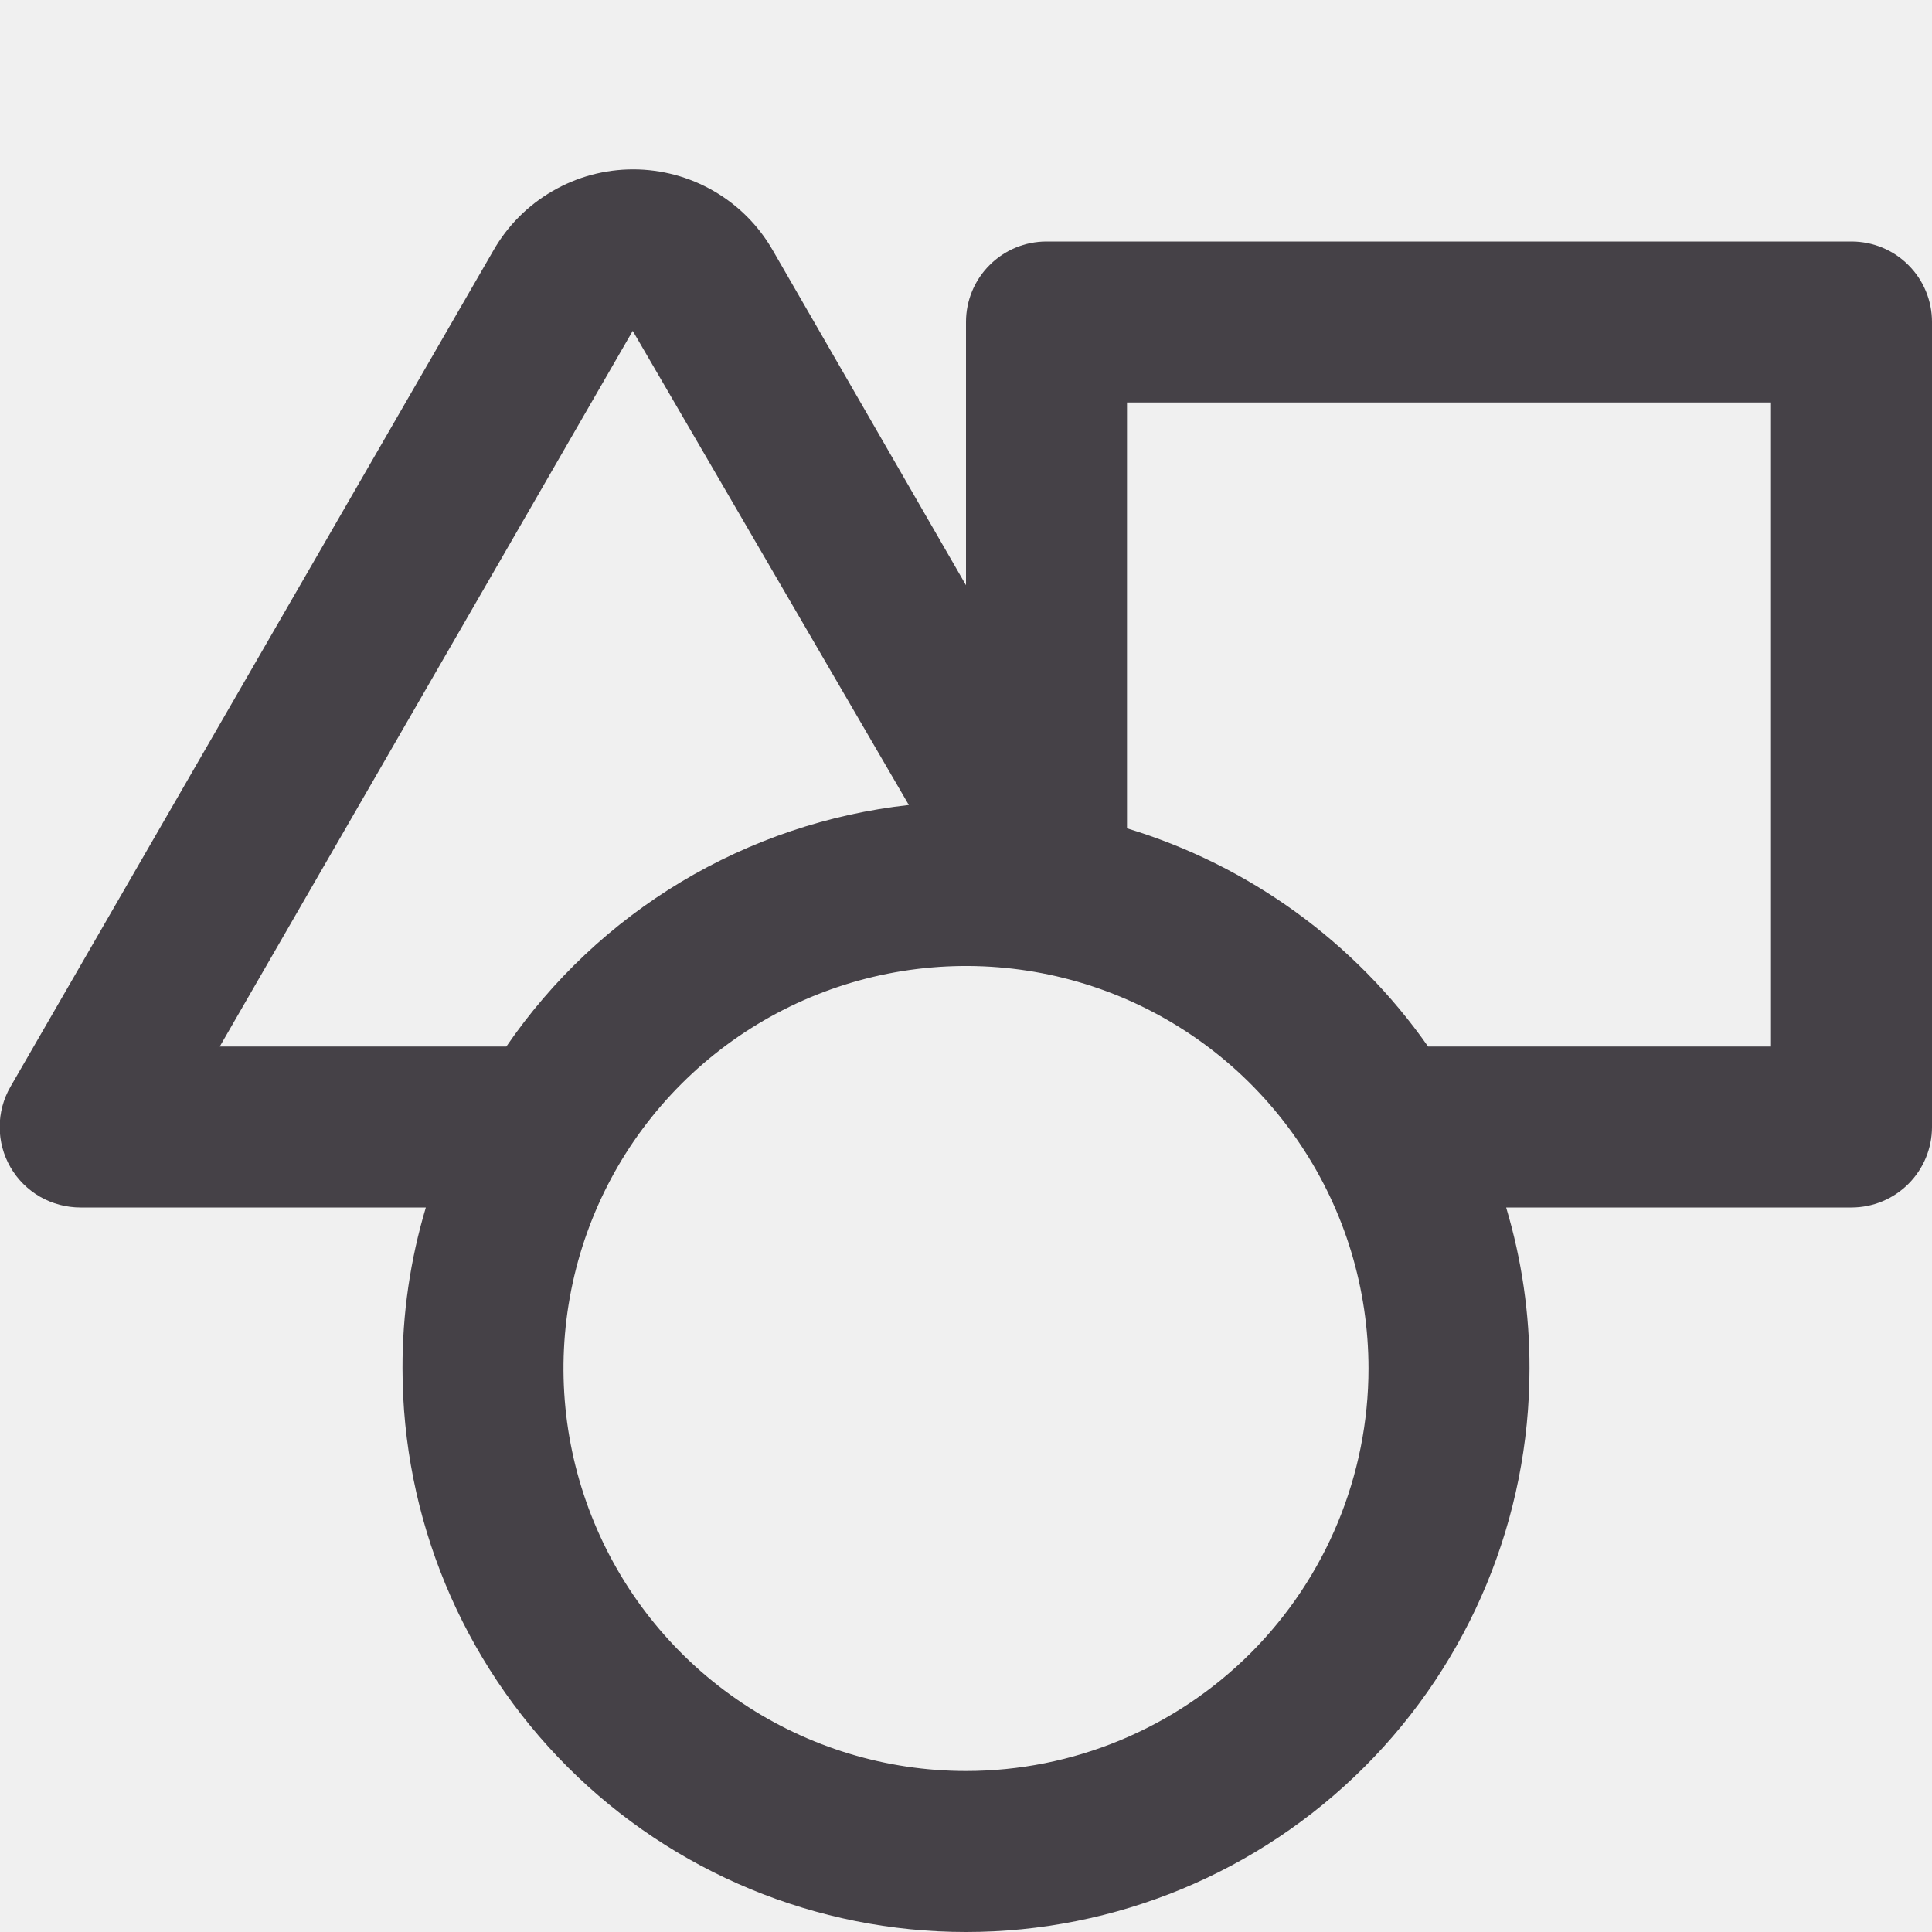
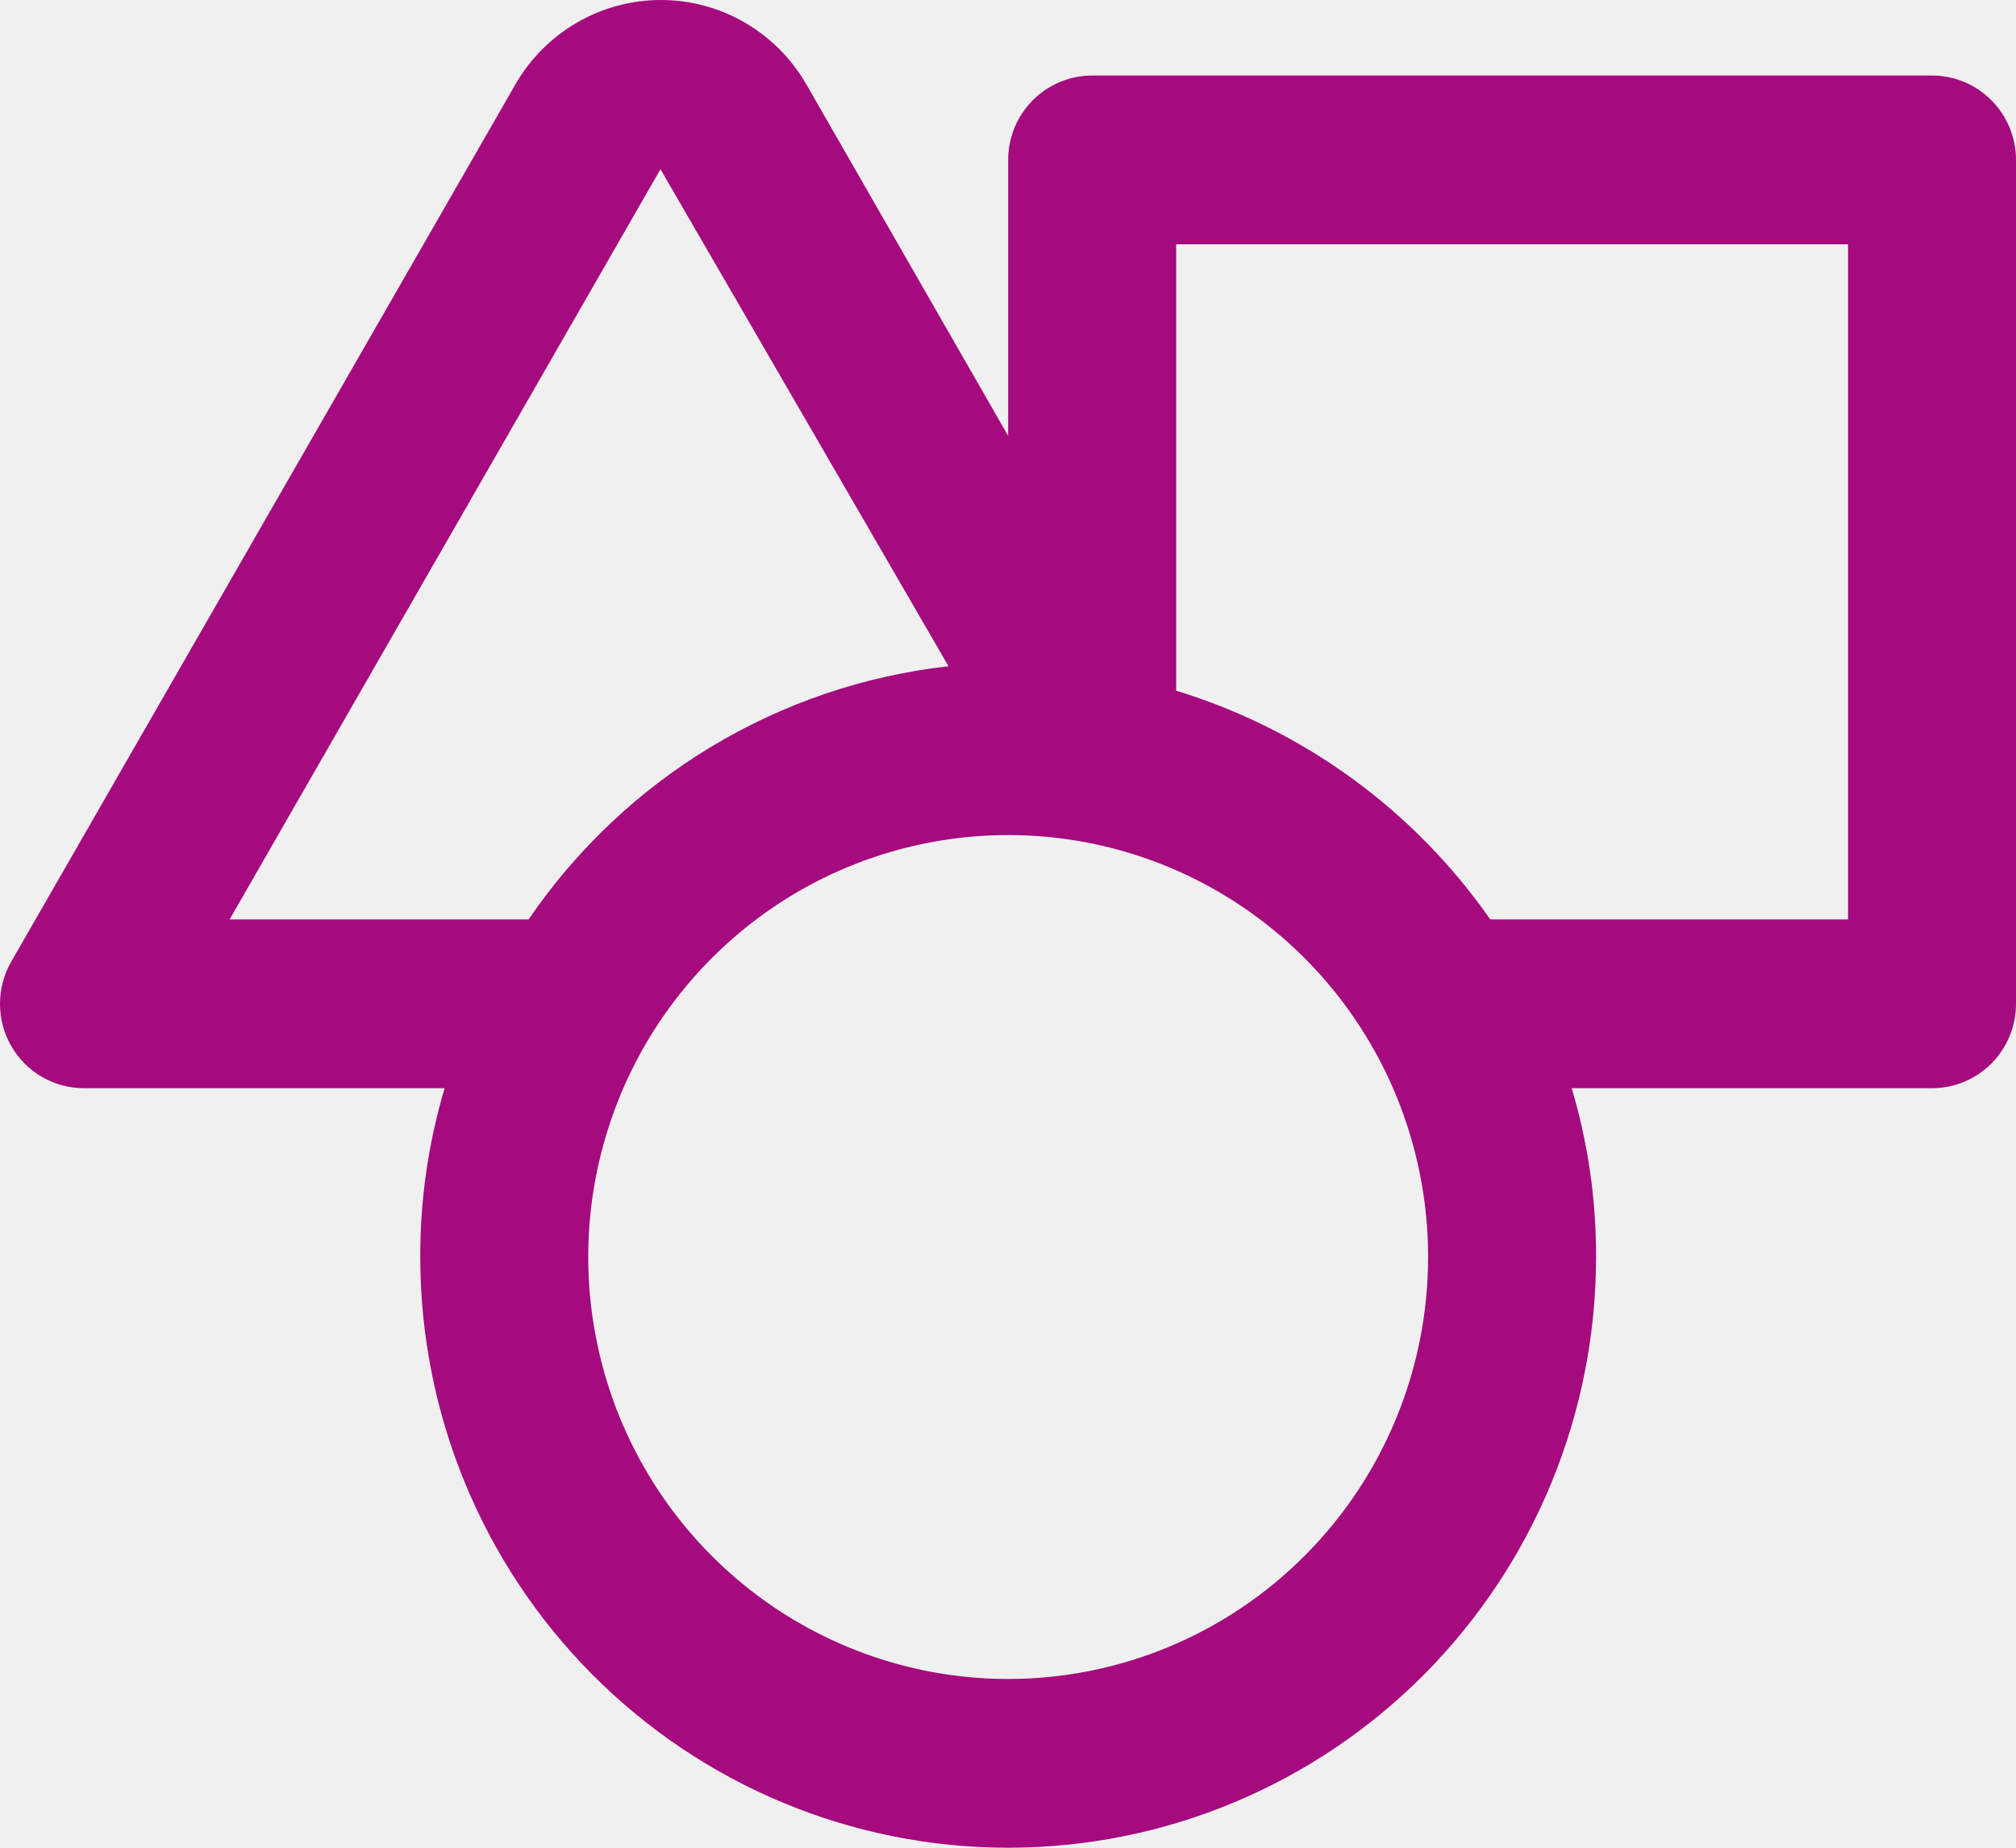
- <svg xmlns="http://www.w3.org/2000/svg" width="24" height="24" viewBox="0 0 24 24" fill="none">
-   <g clip-path="url(#clip0_907_3005)">
-     <path d="M23 3H13C12.735 3 12.48 3.105 12.293 3.293C12.105 3.48 12 3.734 12 4V7.27L9.6 3.11C9.425 2.804 9.172 2.55 8.868 2.374C8.563 2.197 8.217 2.104 7.865 2.104C7.513 2.104 7.167 2.197 6.863 2.374C6.558 2.55 6.305 2.804 6.13 3.11L0.13 13.5C0.042 13.652 -0.004 13.824 -0.004 14C-0.004 14.175 0.042 14.348 0.13 14.5C0.218 14.652 0.345 14.779 0.498 14.867C0.651 14.954 0.824 15 1 15H5.29C5.096 15.649 4.998 16.322 5 17C5 18.856 5.738 20.637 7.05 21.949C8.363 23.262 10.144 24 12 24C13.857 24 15.637 23.262 16.95 21.949C18.263 20.637 19 18.856 19 17C19.002 16.322 18.904 15.649 18.71 15H23C23.265 15 23.52 14.894 23.707 14.707C23.895 14.519 24 14.265 24 14V4C24 3.734 23.895 3.48 23.707 3.293C23.52 3.105 23.265 3 23 3ZM2.73 13L7.86 4.11L11.29 10C10.29 10.111 9.326 10.437 8.463 10.954C7.6 11.472 6.859 12.17 6.29 13H2.73ZM12 22C11.011 22 10.044 21.706 9.222 21.157C8.4 20.608 7.759 19.827 7.381 18.913C7.002 17.999 6.903 16.994 7.096 16.024C7.289 15.054 7.765 14.163 8.465 13.464C9.164 12.765 10.055 12.289 11.025 12.096C11.995 11.903 13 12.002 13.914 12.38C14.827 12.759 15.608 13.399 16.157 14.222C16.707 15.044 17 16.011 17 17C17 18.326 16.473 19.597 15.536 20.535C14.598 21.473 13.326 22 12 22ZM22 13H17.74C16.832 11.703 15.515 10.749 14 10.29V5H22V13Z" fill="#454147" />
-   </g>
-   <defs>
-     <clipPath id="clip0_907_3005">
-       <rect width="24" height="24" fill="white" />
-     </clipPath>
-   </defs>
+ <svg xmlns="http://www.w3.org/2000/svg" width="36" height="33" viewBox="0 0 36 33" fill="none">
+   <path d="M34.5 1.349H19.503C19.105 1.349 18.724 1.508 18.442 1.791C18.161 2.073 18.003 2.457 18.003 2.856V7.785L14.404 1.515C14.141 1.055 13.762 0.672 13.305 0.406C12.848 0.14 12.329 0 11.802 0C11.274 0 10.755 0.14 10.298 0.406C9.841 0.672 9.462 1.055 9.199 1.515V1.515L0.201 17.175C0.069 17.404 0 17.664 0 17.928C0 18.193 0.069 18.453 0.201 18.682C0.333 18.912 0.523 19.103 0.752 19.235C0.982 19.367 1.241 19.436 1.506 19.435H7.94C7.648 20.413 7.502 21.429 7.505 22.45C7.505 25.248 8.611 27.931 10.58 29.91C12.548 31.889 15.219 33 18.003 33C20.787 33 23.458 31.889 25.426 29.91C27.395 27.931 28.501 25.248 28.501 22.45C28.504 21.429 28.358 20.413 28.066 19.435H34.5C34.898 19.435 35.279 19.276 35.561 18.994C35.842 18.711 36 18.328 36 17.928V2.856C36 2.457 35.842 2.073 35.561 1.791C35.279 1.508 34.898 1.349 34.5 1.349V1.349ZM4.1 16.421L11.794 3.022L16.938 11.899C15.438 12.067 13.992 12.558 12.698 13.338C11.404 14.118 10.293 15.17 9.439 16.421H4.1ZM18.003 29.986C16.52 29.986 15.07 29.544 13.837 28.716C12.604 27.887 11.643 26.711 11.075 25.334C10.508 23.957 10.359 22.441 10.648 20.98C10.938 19.518 11.652 18.175 12.701 17.121C13.749 16.067 15.085 15.349 16.54 15.059C17.995 14.768 19.502 14.917 20.873 15.487C22.243 16.058 23.414 17.024 24.238 18.263C25.062 19.502 25.502 20.959 25.502 22.45C25.502 24.448 24.712 26.365 23.305 27.778C21.899 29.192 19.992 29.986 18.003 29.986V29.986ZM33.001 16.421H26.612C25.25 14.467 23.274 13.029 21.003 12.336V4.363H33.001V16.421Z" fill="#A50A7E" />
</svg>
